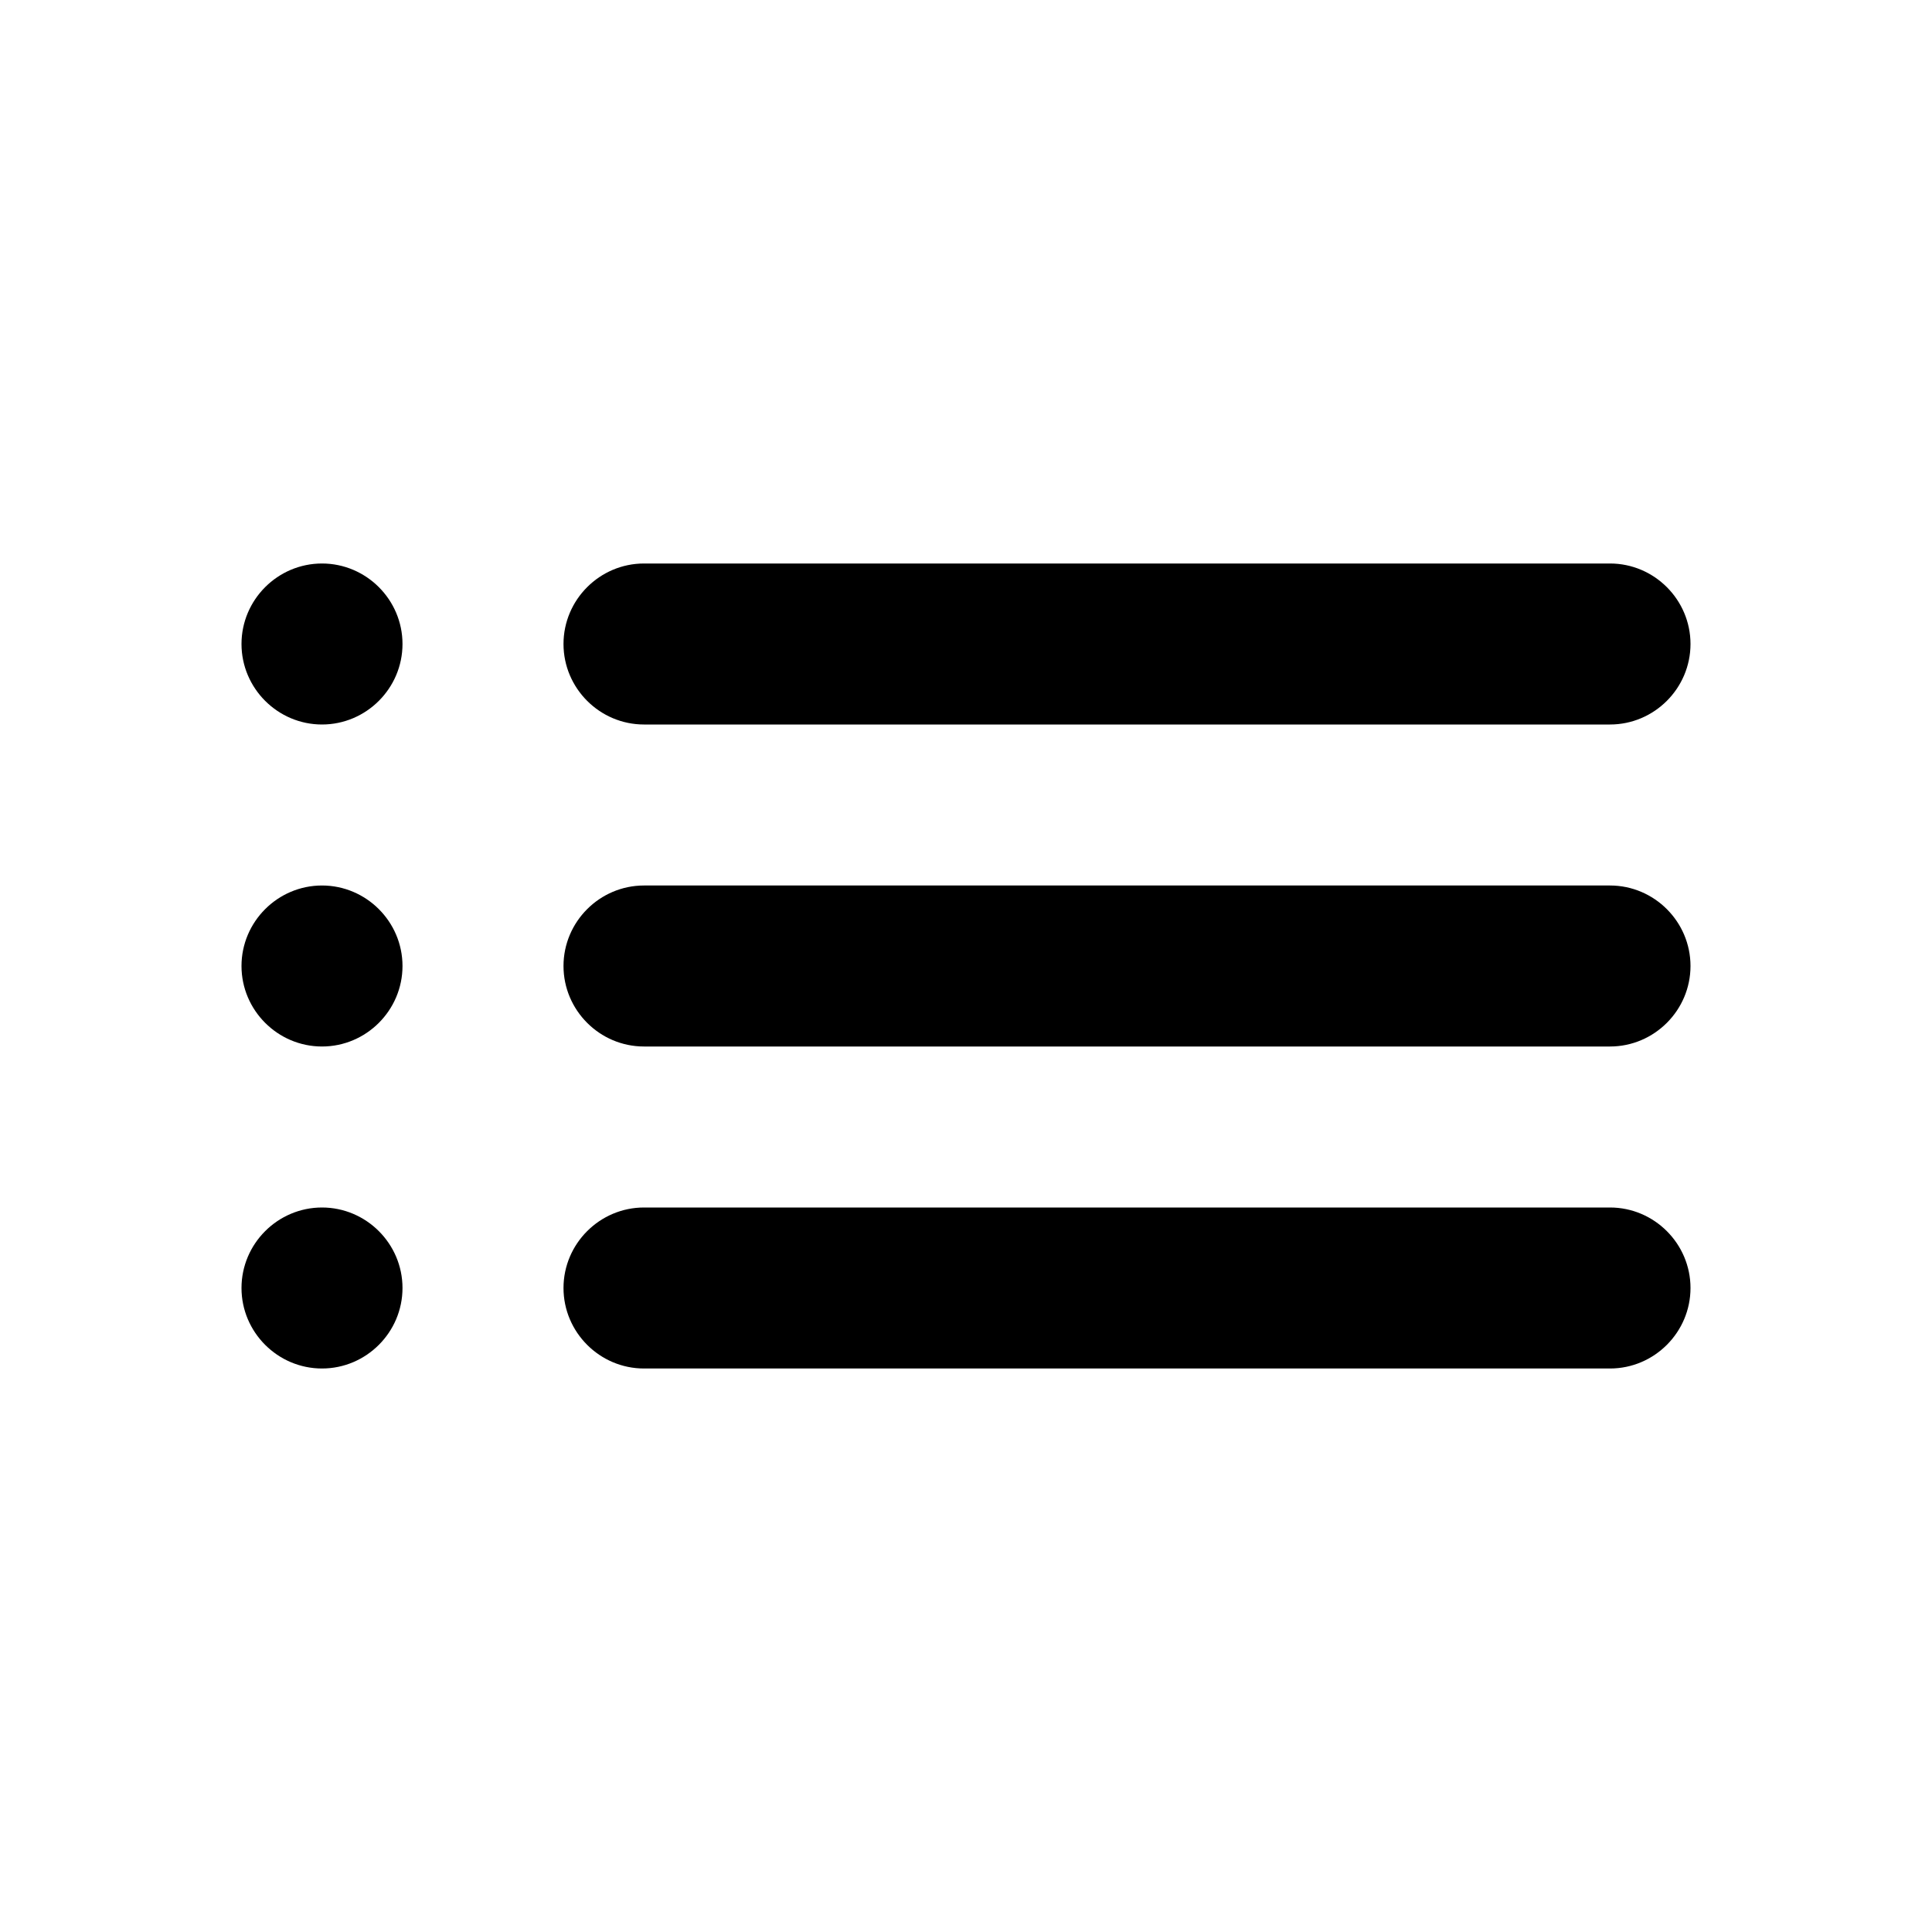
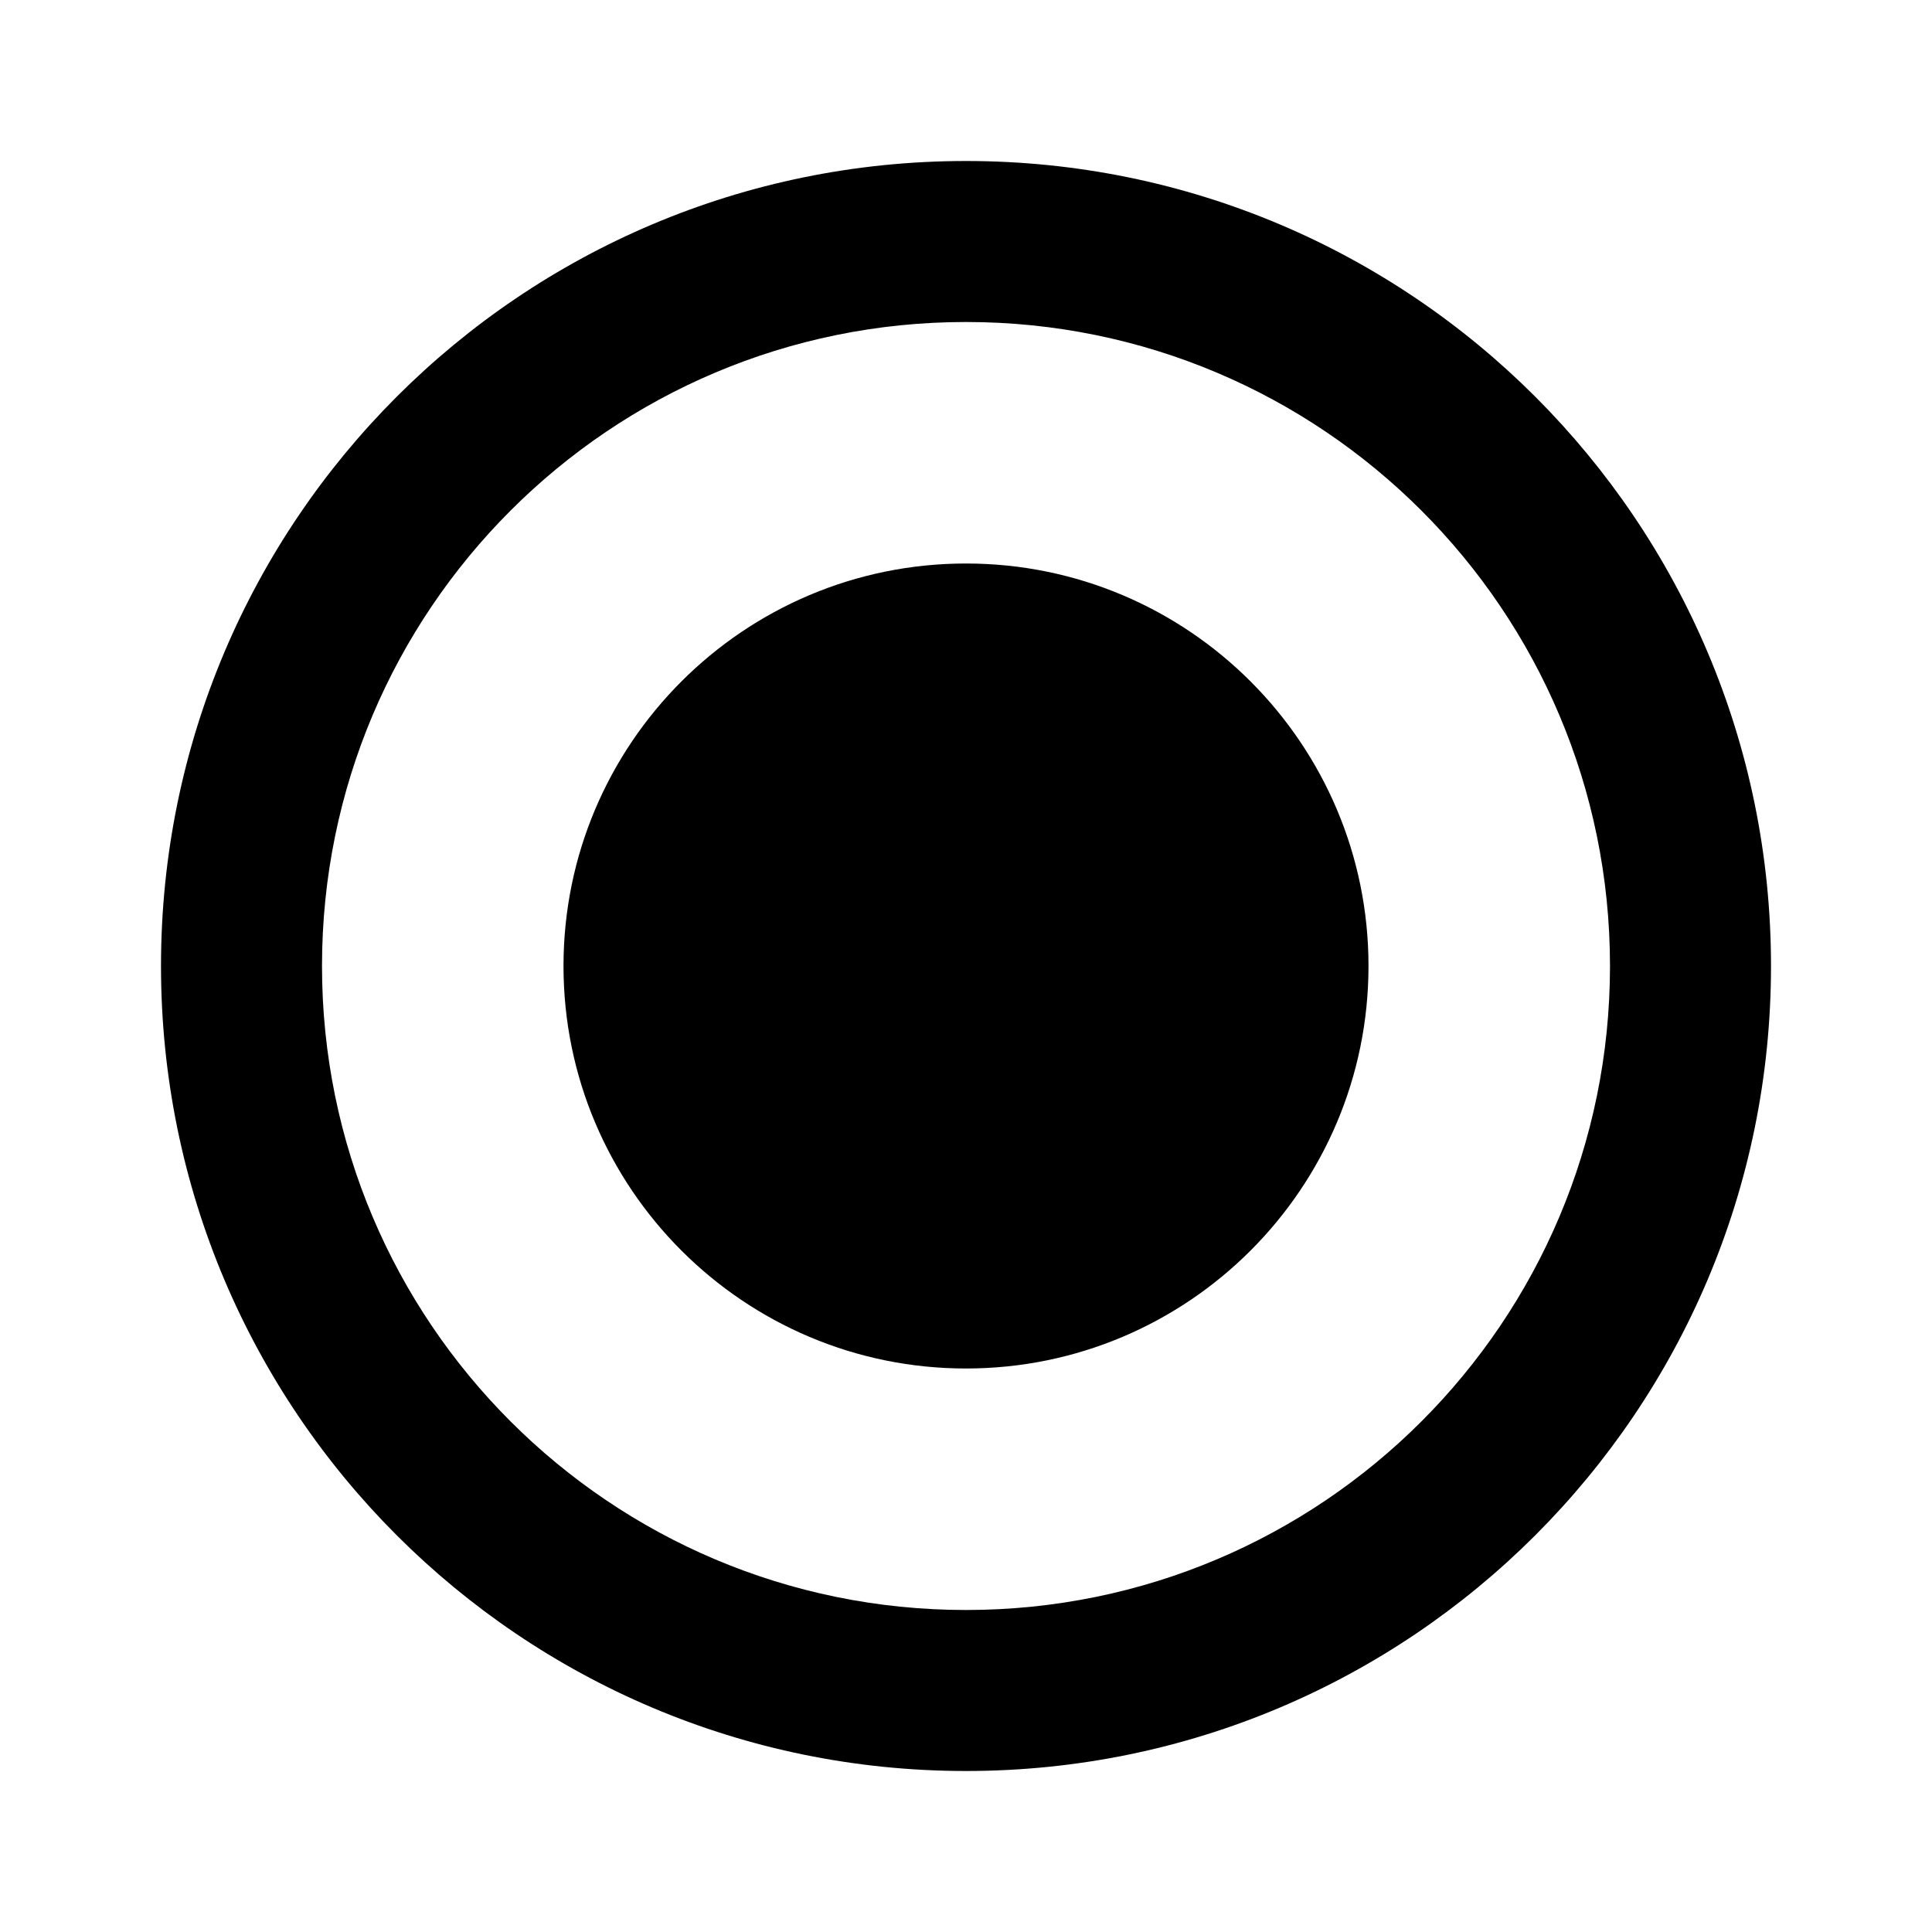
- <svg xmlns="http://www.w3.org/2000/svg" height="24px" viewBox="0 0 24 24" width="24px" fill="#000000">
-   <g fill="none">
-     <path d="M0 0h24v24H0V0z" />
-     <path d="M0 0h24v24H0V0z" opacity=".87" />
-   </g>
-   <path d="M4 13c.55 0 1-.45 1-1s-.45-1-1-1-1 .45-1 1 .45 1 1 1zm0 4c.55 0 1-.45 1-1s-.45-1-1-1-1 .45-1 1 .45 1 1 1zm0-8c.55 0 1-.45 1-1s-.45-1-1-1-1 .45-1 1 .45 1 1 1zm4 4h12c.55 0 1-.45 1-1s-.45-1-1-1H8c-.55 0-1 .45-1 1s.45 1 1 1zm0 4h12c.55 0 1-.45 1-1s-.45-1-1-1H8c-.55 0-1 .45-1 1s.45 1 1 1zM7 8c0 .55.45 1 1 1h12c.55 0 1-.45 1-1s-.45-1-1-1H8c-.55 0-1 .45-1 1zm-3 5c.55 0 1-.45 1-1s-.45-1-1-1-1 .45-1 1 .45 1 1 1zm0 4c.55 0 1-.45 1-1s-.45-1-1-1-1 .45-1 1 .45 1 1 1zm0-8c.55 0 1-.45 1-1s-.45-1-1-1-1 .45-1 1 .45 1 1 1zm4 4h12c.55 0 1-.45 1-1s-.45-1-1-1H8c-.55 0-1 .45-1 1s.45 1 1 1zm0 4h12c.55 0 1-.45 1-1s-.45-1-1-1H8c-.55 0-1 .45-1 1s.45 1 1 1zM7 8c0 .55.45 1 1 1h12c.55 0 1-.45 1-1s-.45-1-1-1H8c-.55 0-1 .45-1 1z" />
+ <svg xmlns="http://www.w3.org/2000/svg" width="48" height="48" viewBox="0 0 48 48">
+   <path d="M24 14c-5.52 0-10 4.48-10 10s4.48 10 10 10 10-4.48 10-10-4.48-10-10-10zm0-10C12.95 4 4 12.95 4 24s8.95 20 20 20 20-8.95 20-20S35.05 4 24 4zm0 36c-8.84 0-16-7.16-16-16S15.16 8 24 8s16 7.16 16 16-7.16 16-16 16z" />
</svg>
